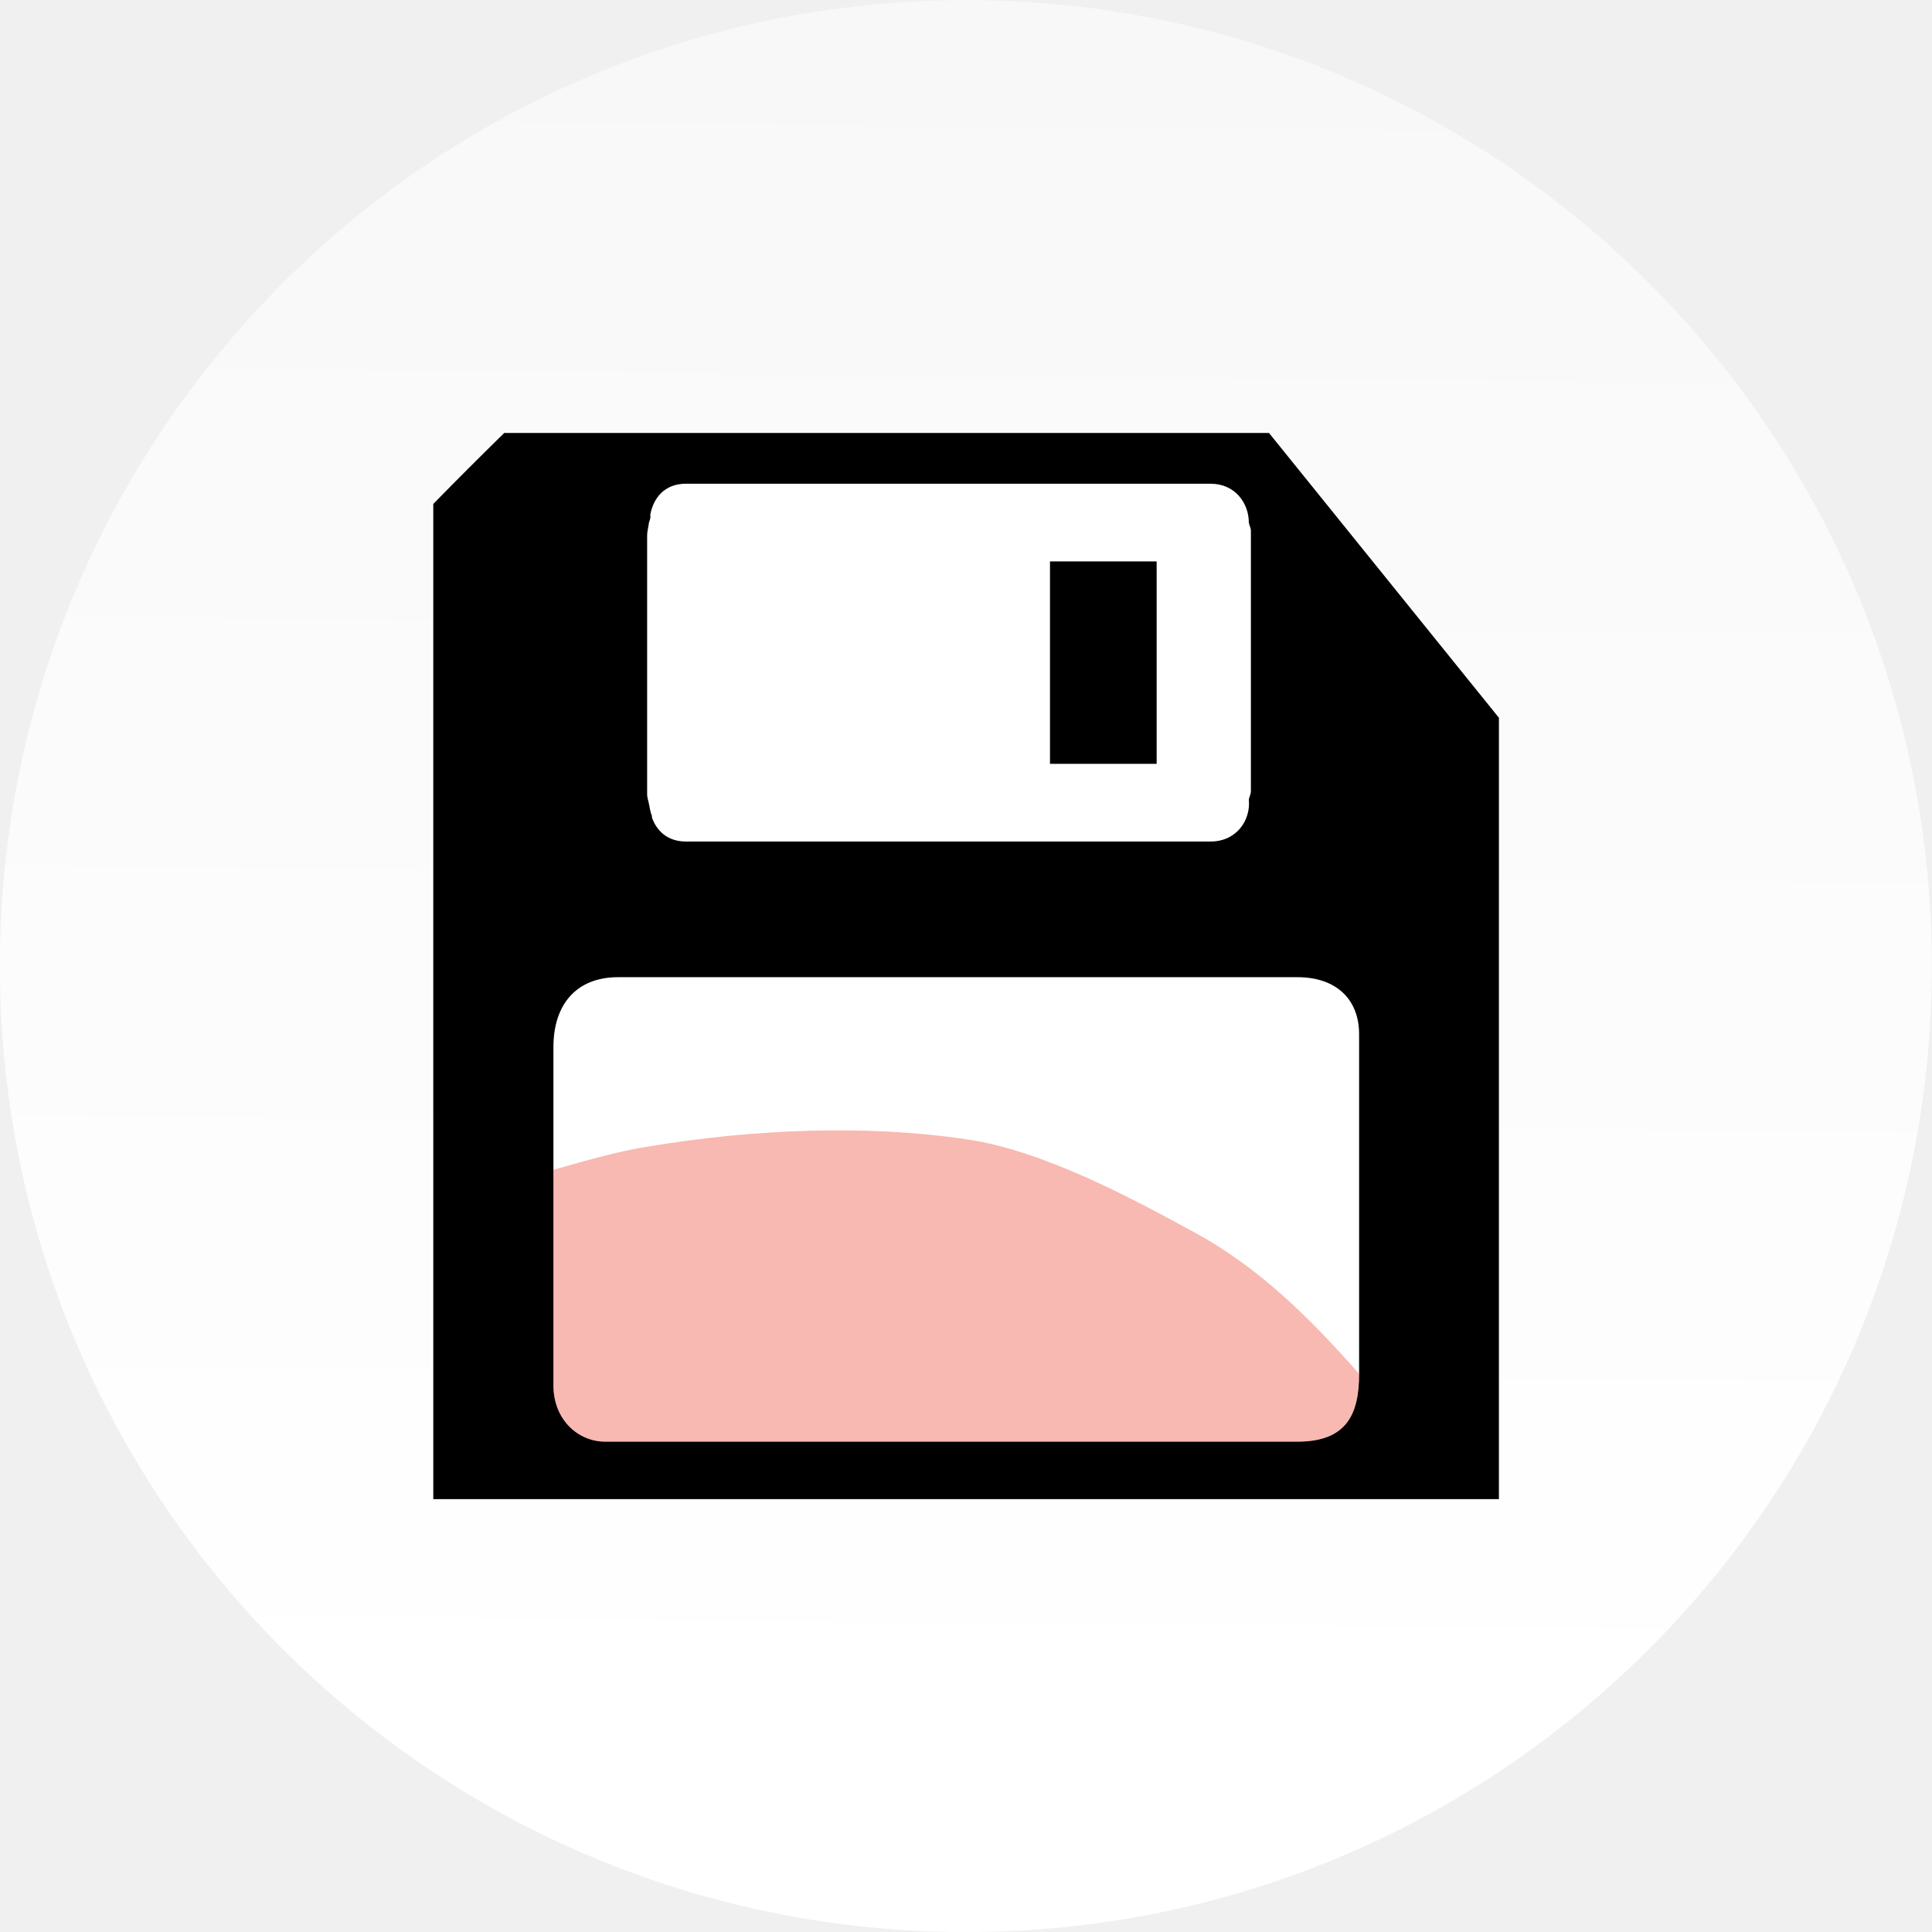
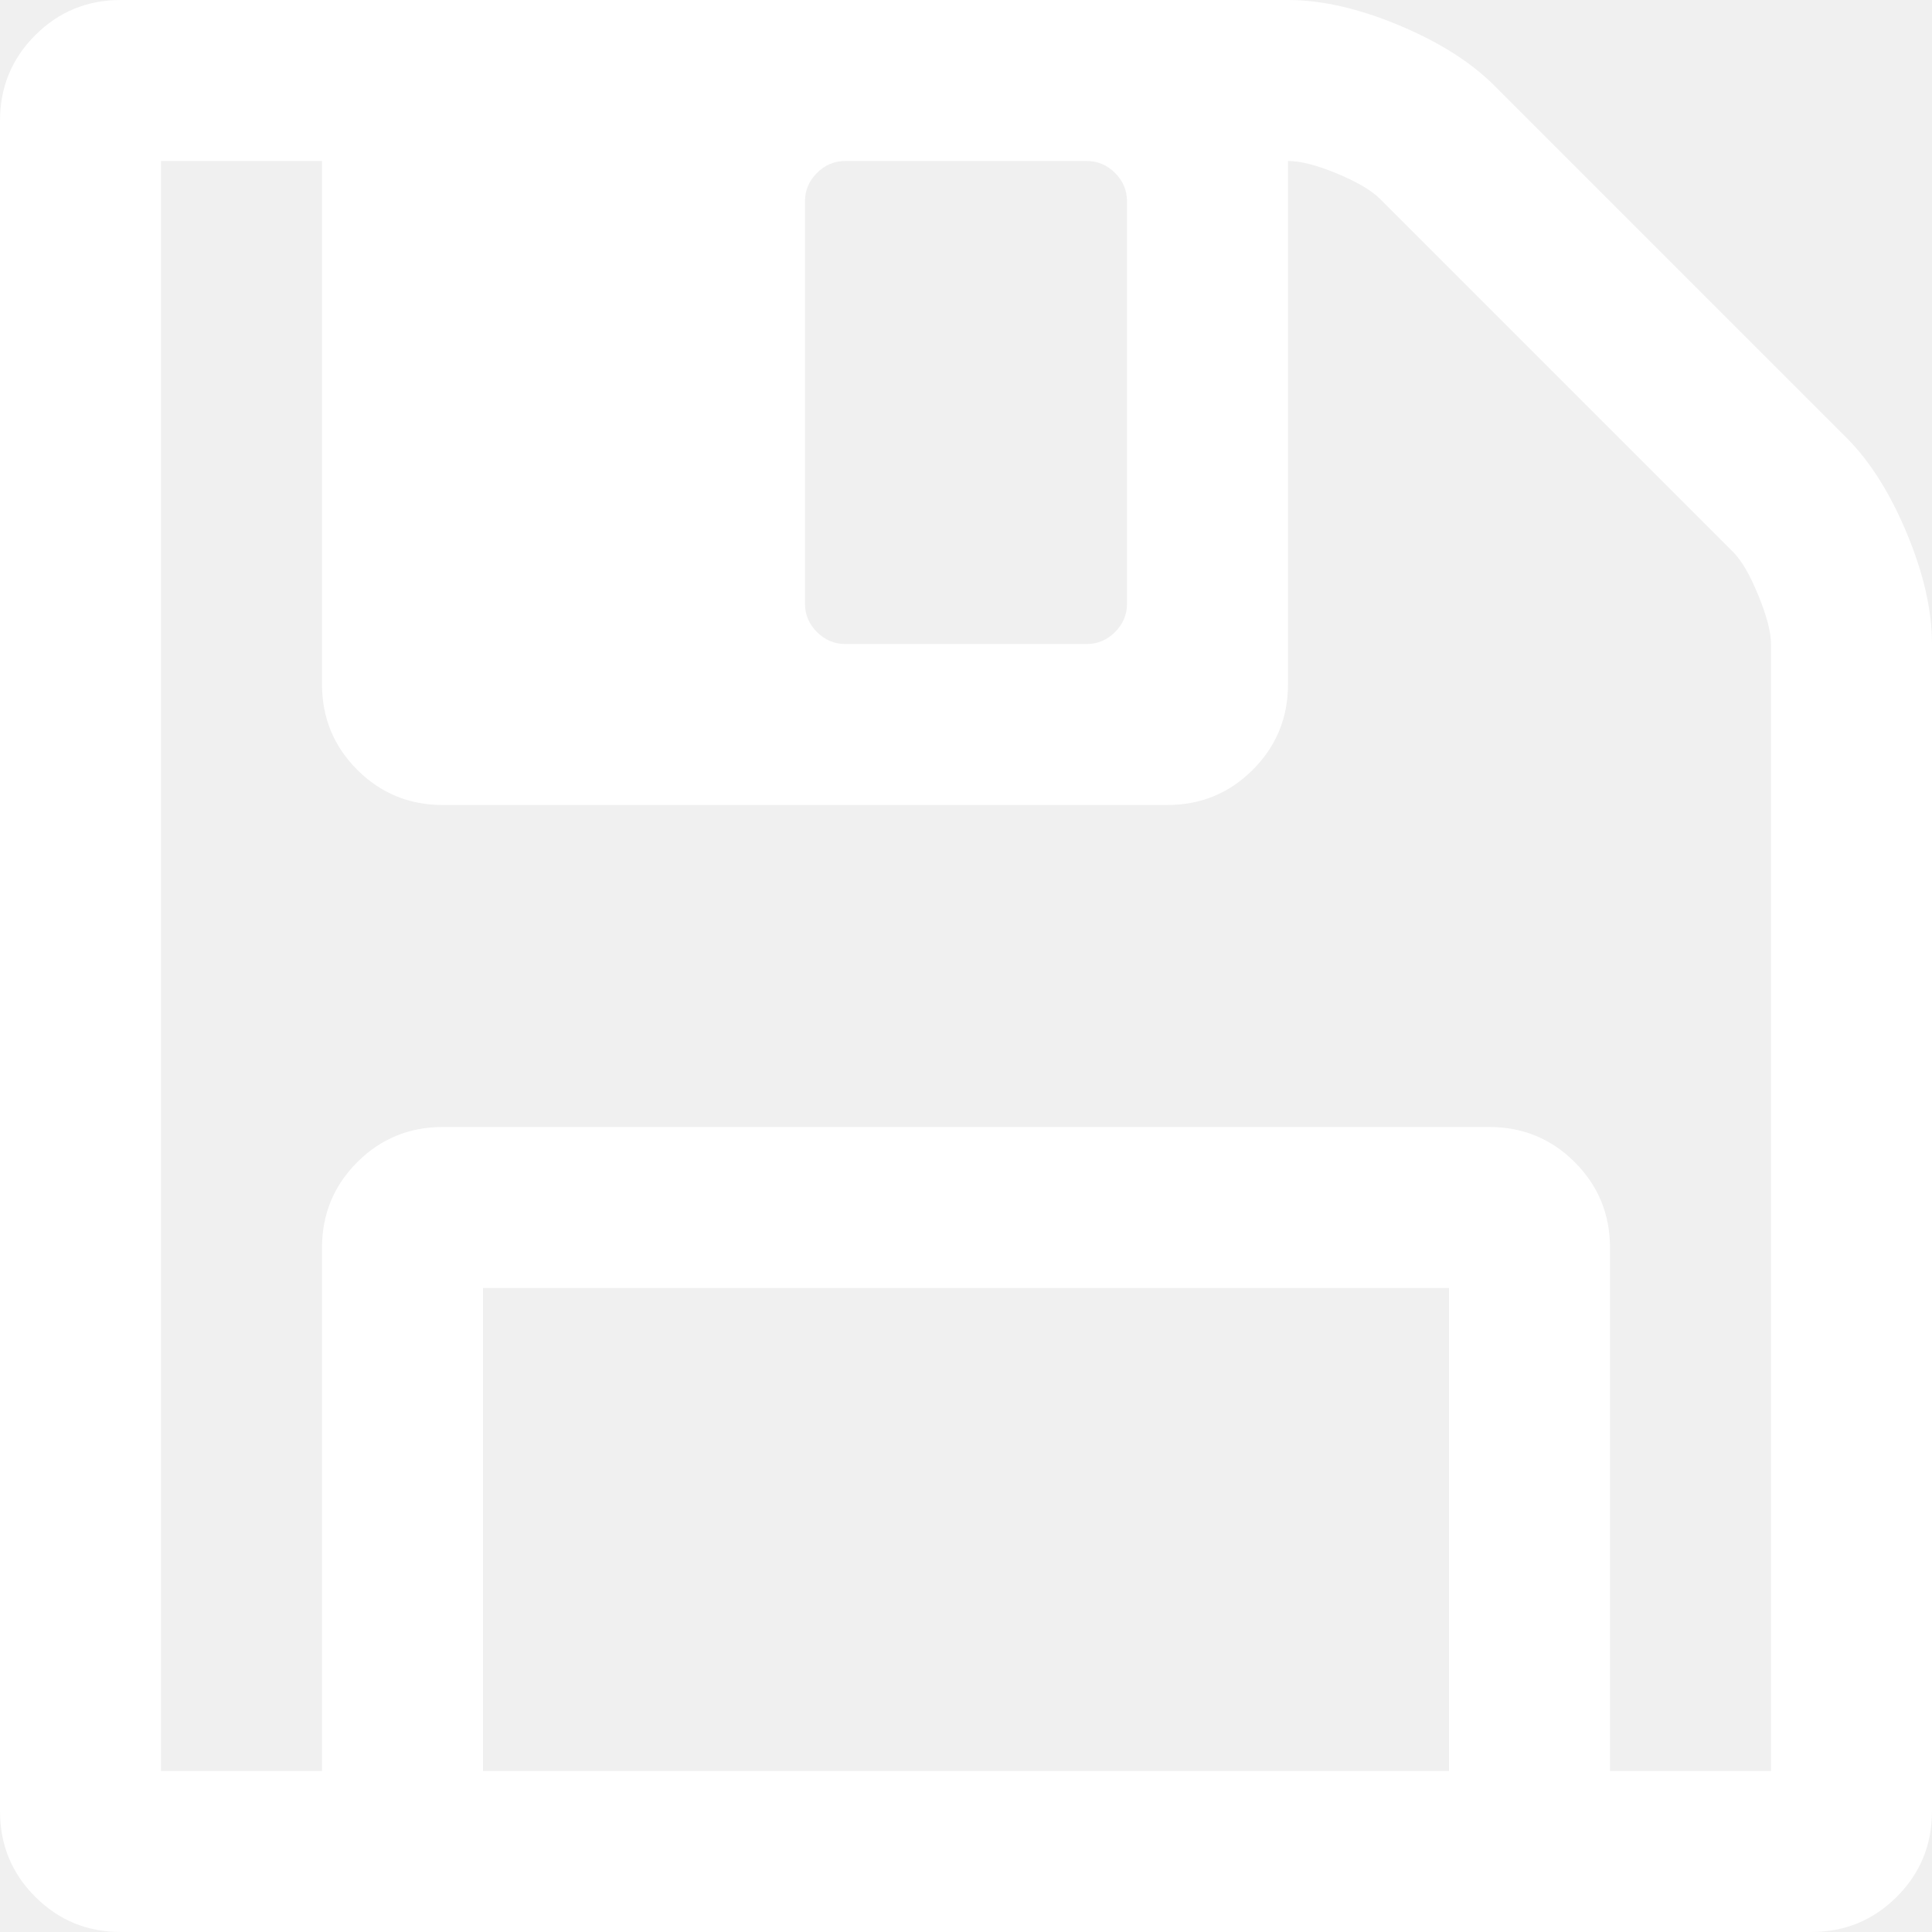
- <svg xmlns="http://www.w3.org/2000/svg" id="svg7350" height="37.312" width="37.312" version="1.1">
-   <defs id="defs7352">
-     <linearGradient id="linearGradient6749" y2="112.47" gradientUnits="userSpaceOnUse" x2="-312.37" gradientTransform="translate(331.3471,-150.9612)" y1="184.71" x1="-313.02">
-       <stop id="stop22496-54-6-4" stop-color="#FFF" offset="0" />
-       <stop id="stop22498-4-8-1" stop-color="#FFF" stop-opacity="0" offset="1" />
-     </linearGradient>
-   </defs>
-   <g id="g4161">
-     <path style="fill:url(#linearGradient6749);stroke-miterlimit:10" d="m 18.658,0.003 c -10.31,0 -18.66,8.35 -18.66,18.65 0,10.31 8.35,18.66 18.66,18.66 10.3,0 18.65,-8.35 18.65,-18.66 0,-10.3 -8.35,-18.65 -18.65,-18.65" stroke-miterlimit="10" id="path6632" />
-     <path id="path9939-7" d="m 24.508,8.362 -14.77,0 c -0.46,0.45 -0.92,0.91 -1.37,1.37 l 0,19.22 20.58,0 0,-15.09 z" />
-     <path id="path6604" d="m 11.938,18.872 c -0.81,0 -1.25,0.53 -1.25,1.35 l 0,2.37 0,4.16 c 0,0.67 0.48,1.09 1,1.09 l 13.37,0 c 0.95,0 1.19,-0.53 1.19,-1.31 l 0,-6.56 c 0,-0.67 -0.44,-1.1 -1.19,-1.1 z" style="fill:#ffffff" />
-     <path id="path5833" d="m 26.248,26.532 c -0.98,-1.11 -1.95,-2.06 -3.16,-2.72 -0.66,-0.36 -1.4,-0.76 -2.15,-1.09 -0.75,-0.33 -1.52,-0.61 -2.28,-0.72 -1.94,-0.29 -4.13,-0.19 -6.07,0.13 -0.61,0.09 -1.23,0.27 -1.9,0.46 l 0,4.16 c 0,0.67 0.48,1.09 1,1.09 l 13.37,0 c 0.99,0 1.19,-0.59 1.19,-1.31 z" style="fill:#ea503c;opacity:0.4;fill-opacity:1" />
-     <path id="path9951-4" d="m 13.248,9.342 c -0.42,0 -0.63,0.28 -0.69,0.6 0,0.01 0.01,0.04 0,0.06 0,0.04 -0.03,0.08 -0.03,0.13 -0.01,0.06 -0.03,0.14 -0.03,0.21 l 0,5 c 0,0.06 0.02,0.11 0.03,0.16 0.02,0.09 0.03,0.18 0.06,0.25 0.01,0.01 0,0.02 0,0.03 0.09,0.26 0.3,0.47 0.66,0.47 l 10.13,0 c 0.51,0 0.78,-0.42 0.74,-0.81 0.01,-0.06 0.04,-0.1 0.04,-0.16 l 0,-5.03 c 0,-0.06 -0.03,-0.1 -0.04,-0.16 0,-0.37 -0.26,-0.75 -0.74,-0.75 l -10.13,0 z m 7.03,1.5 2.06,0 0,3.91 -2.06,0 0,-3.91 z" style="fill:#ffffff" />
-   </g>
+ <svg xmlns="http://www.w3.org/2000/svg" height="1536" width="1536">
+   <path d="m384 1408h768v-384h-768zm896 0h128v-896q0-14-10-38.5-10-24.5-20-34.5l-281-281q-10-10-34-20-24-10-39-10v416q0 40-28 68-28 28-68 28h-576q-40 0-68-28-28-28-28-68v-416h-128v1280h128v-416q0-40 28-68 28-28 68-28h832q40 0 68 28 28 28 28 68zm-384-928v-320q0-13-9.5-22.5-9.5-9.5-22.5-9.5h-192q-13 0-22.5 9.5-9.5 9.5-9.5 22.5v320q0 13 9.5 22.5 9.5 9.5 22.5 9.5h192q13 0 22.5-9.5 9.5-9.5 9.5-22.5zm640 32v928q0 40-28 68-28 28-68 28h-1344q-40 0-68-28-28-28-28-68v-1344q0-40 28-68 28-28 68-28h928q40 0 88 20 48 20 76 48l280 280q28 28 48 76 20 48 20 88z" fill="#fff" />
</svg>
